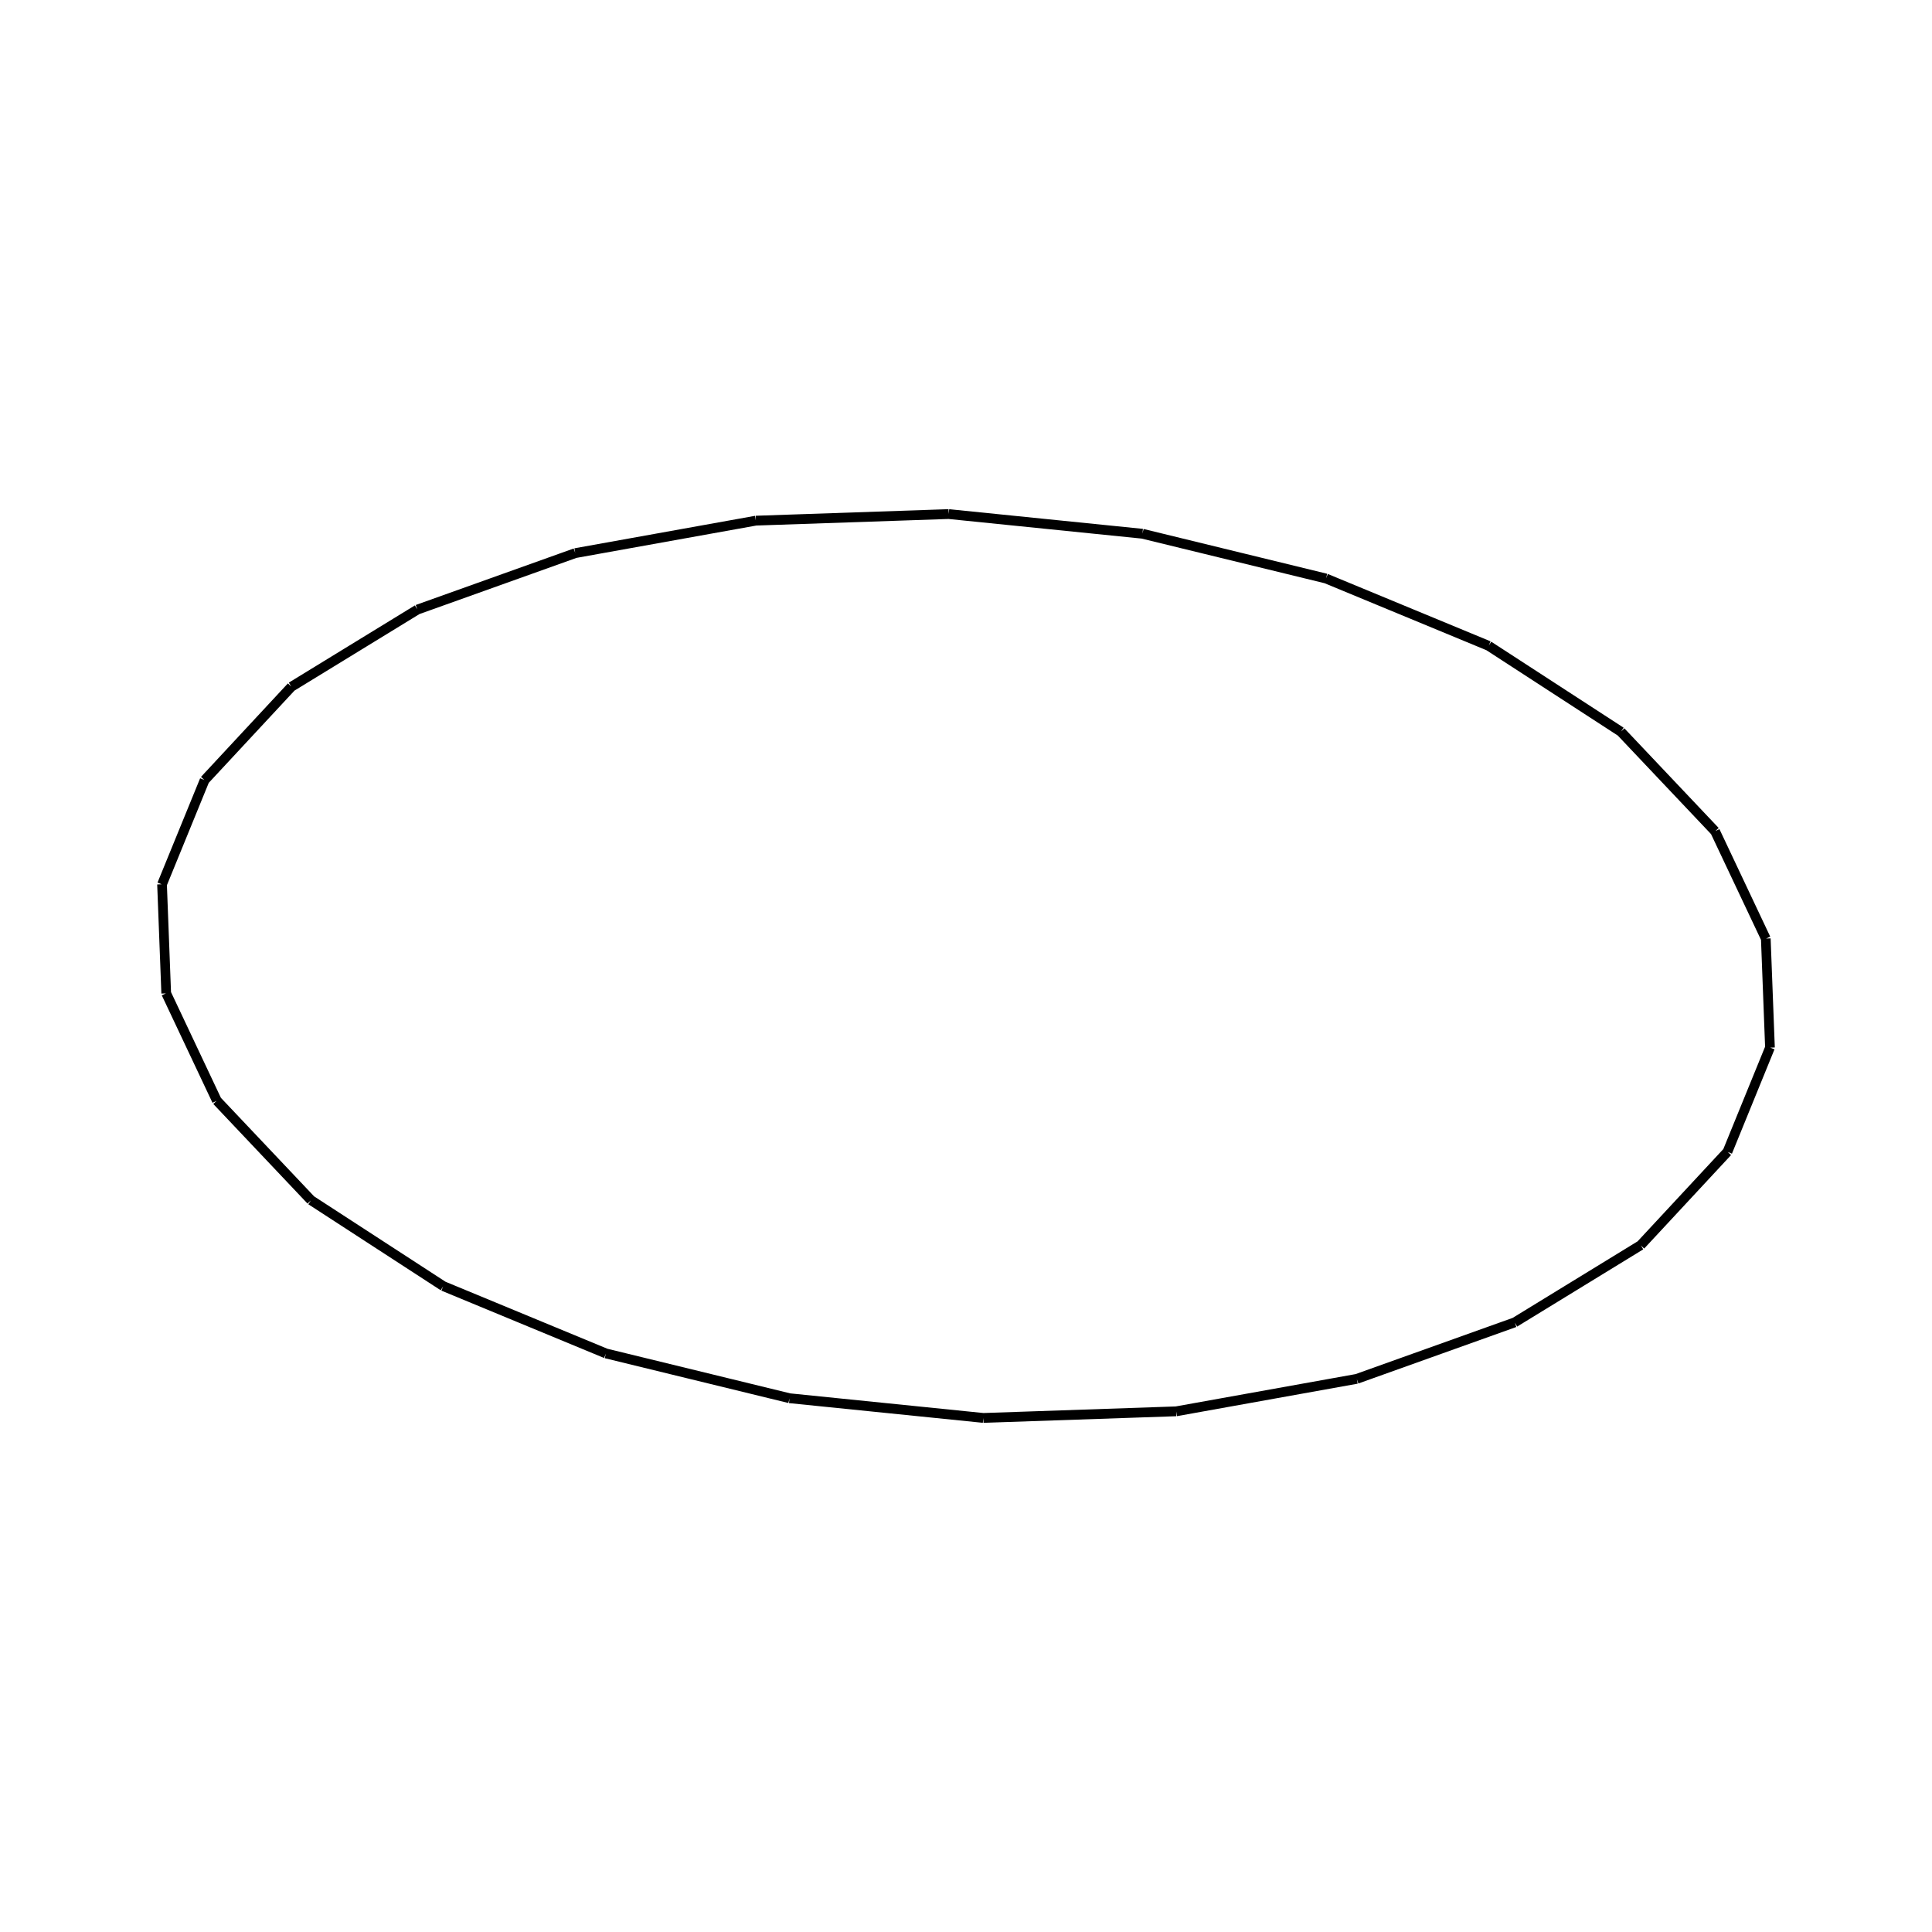
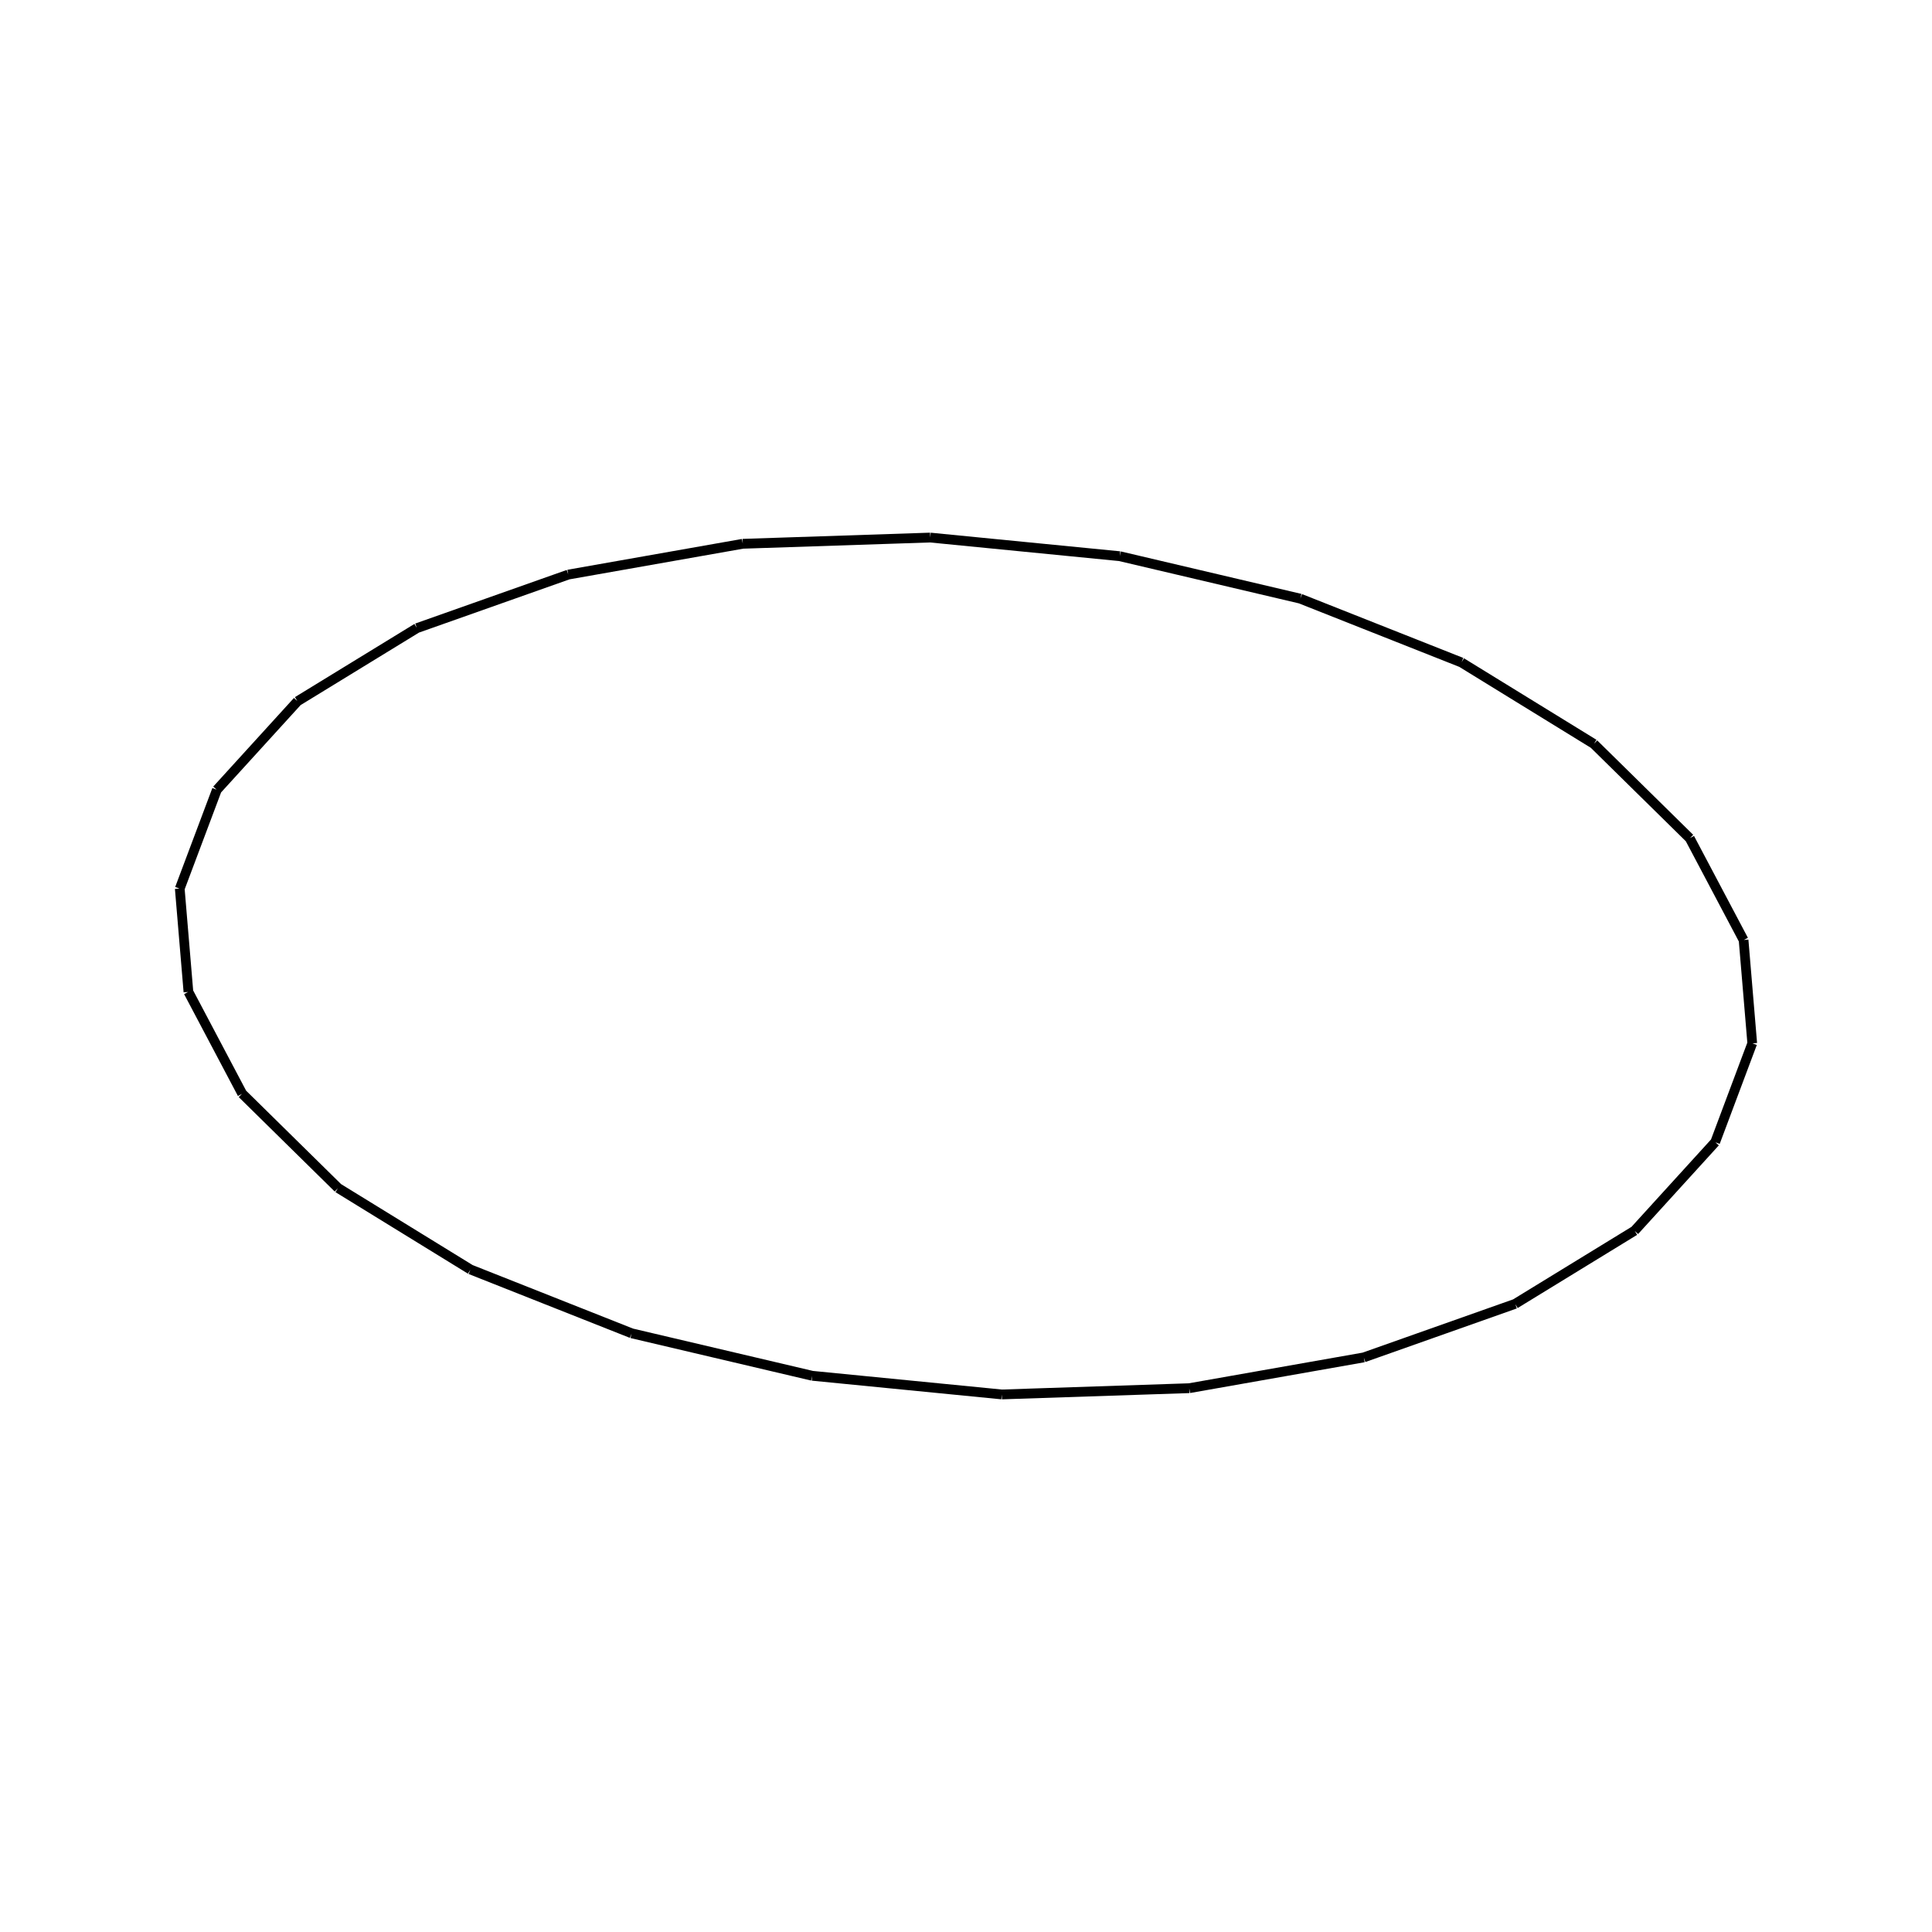
<svg xmlns="http://www.w3.org/2000/svg" viewBox="0 0 800 800">
-   <path d="M616.407,267.452 L616.411,267.397 M183.556,532.581 L183.56,532.526 M616.407,267.452 L671.176,303.025 M671.176,303.025 L710.178,344.239 M710.178,344.239 L731.177,388.69 M731.177,388.69 L732.903,433.806 M732.903,433.806 L715.304,476.958 M715.304,476.958 L679.363,515.637 M679.363,515.637 L627.186,547.6 M627.186,547.6 L561.81,570.986 M561.81,570.986 L487.022,584.427 M487.022,584.427 L407.174,587.163 M407.174,587.163 L326.917,579.006 M326.917,579.006 L250.901,560.458 M250.901,560.458 L183.556,532.581 M616.411,267.397 L671.18,302.97 M671.18,302.97 L710.182,344.183 M710.182,344.183 L731.18,388.635 M731.18,388.635 L732.907,433.751 M732.907,433.751 L715.308,476.903 M715.308,476.903 L679.367,515.581 M679.367,515.581 L627.19,547.545 M627.19,547.545 L561.814,570.931 M561.814,570.931 L487.026,584.372 M487.026,584.372 L407.178,587.107 M407.178,587.107 L326.921,578.95 M326.921,578.95 L250.905,560.403 M250.905,560.403 L183.56,532.526 M183.556,532.581 L128.79,497.001 M128.79,497.001 L89.795,455.782 M89.795,455.782 L68.823,411.337 M68.823,411.337 L67.093,366.213 M67.093,366.213 L84.719,323.073 M84.719,323.073 L120.666,284.401 M120.666,284.401 L172.844,252.445 M172.844,252.445 L238.215,229.064 M238.215,229.064 L312.978,215.619 M312.978,215.619 L392.829,212.893 M392.829,212.893 L473.059,221.039 M473.059,221.039 L549.066,239.581 M549.066,239.581 L616.407,267.452 M183.56,532.526 L128.794,496.946 M128.794,496.946 L89.799,455.727 M89.799,455.727 L68.827,411.282 M68.827,411.282 L67.097,366.158 M67.097,366.158 L84.722,323.018 M84.722,323.018 L120.67,284.346 M120.67,284.346 L172.848,252.389 M172.848,252.389 L238.219,229.009 M238.219,229.009 L312.982,215.564 M312.982,215.564 L392.833,212.837 M392.833,212.837 L473.063,220.984 M473.063,220.984 L549.07,239.526 M549.07,239.526 L616.411,267.397" stroke="black" stroke-width="4" fill="red" />
+   <path d="M605.157,274.343 L605.162,274.289 M194.808,525.69 L194.812,525.636 M605.157,274.343 L659.972,308.068 M659.972,308.068 L699.685,347.131 M699.685,347.131 L721.979,389.279 M721.979,389.279 L725.562,432.043 M725.562,432.043 L710.22,472.959 M710.22,472.959 L676.833,509.634 M676.833,509.634 L627.393,539.92 M627.393,539.92 L564.706,562.099 M564.706,562.099 L492.438,574.849 M492.438,574.849 L414.821,577.434 M414.821,577.434 L336.323,569.709 M336.323,569.709 L261.546,552.118 M261.546,552.118 L194.808,525.69 M605.162,274.289 L659.977,308.013 M659.977,308.013 L699.69,347.077 M699.69,347.077 L721.984,389.225 M721.984,389.225 L725.567,431.988 M725.567,431.988 L710.225,472.904 M710.225,472.904 L676.838,509.58 M676.838,509.58 L627.398,539.866 M627.398,539.866 L564.711,562.044 M564.711,562.044 L492.443,574.794 M492.443,574.794 L414.826,577.38 M414.826,577.38 L336.328,569.654 M336.328,569.654 L261.551,552.064 M261.551,552.064 L194.812,525.636 M194.808,525.69 L139.994,491.96 M139.994,491.96 L100.288,452.892 M100.288,452.892 L78.02,410.749 M78.02,410.749 L74.433,367.979 M74.433,367.979 L89.801,327.074 M89.801,327.074 L123.194,290.404 M123.194,290.404 L172.635,260.124 M172.635,260.124 L235.318,237.951 M235.318,237.951 L307.561,225.197 M307.561,225.197 L385.183,222.62 M385.183,222.62 L463.654,230.336 M463.654,230.336 L538.423,247.922 M538.423,247.922 L605.157,274.343 M194.812,525.636 L139.999,491.905 M139.999,491.905 L100.293,452.837 M100.293,452.837 L78.025,410.695 M78.025,410.695 L74.438,367.924 M74.438,367.924 L89.806,327.019 M89.806,327.019 L123.199,290.35 M123.199,290.35 L172.64,260.07 M172.64,260.07 L235.323,237.897 M235.323,237.897 L307.566,225.143 M307.566,225.143 L385.188,222.566 M385.188,222.566 L463.659,230.281 M463.659,230.281 L538.428,247.867 M538.428,247.867 L605.162,274.289" stroke="black" stroke-width="4" fill="red" />
</svg>
